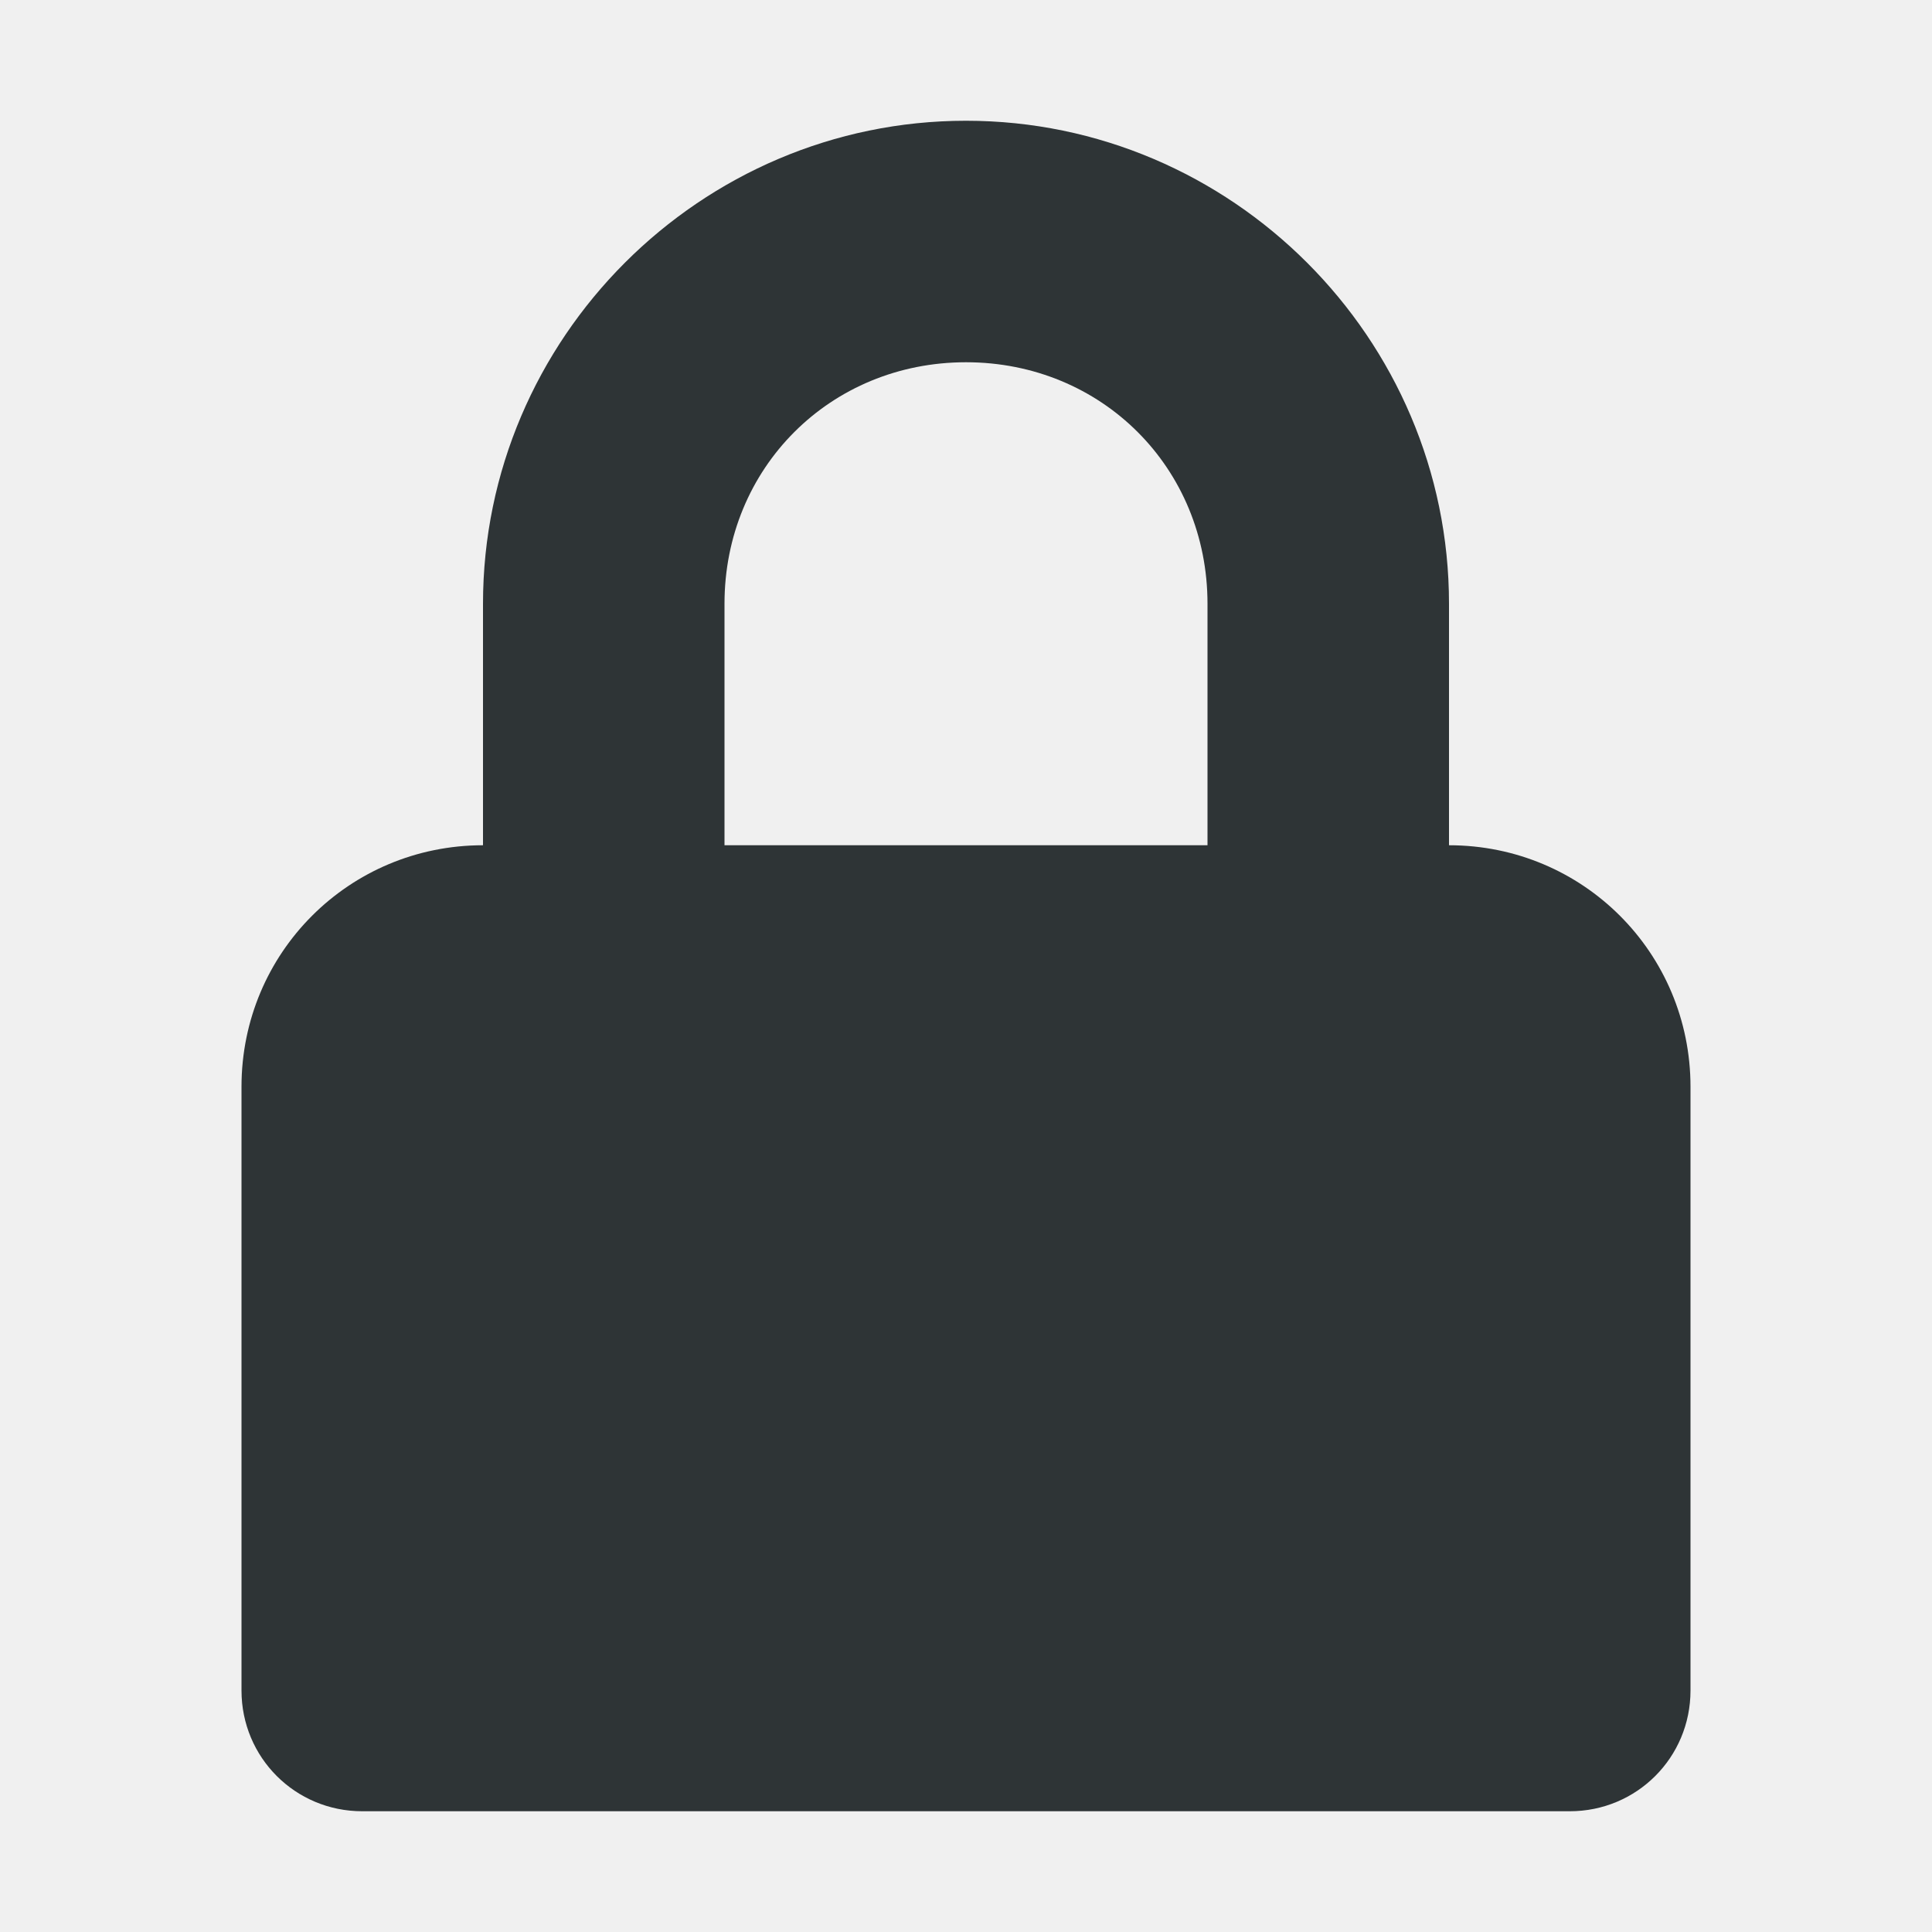
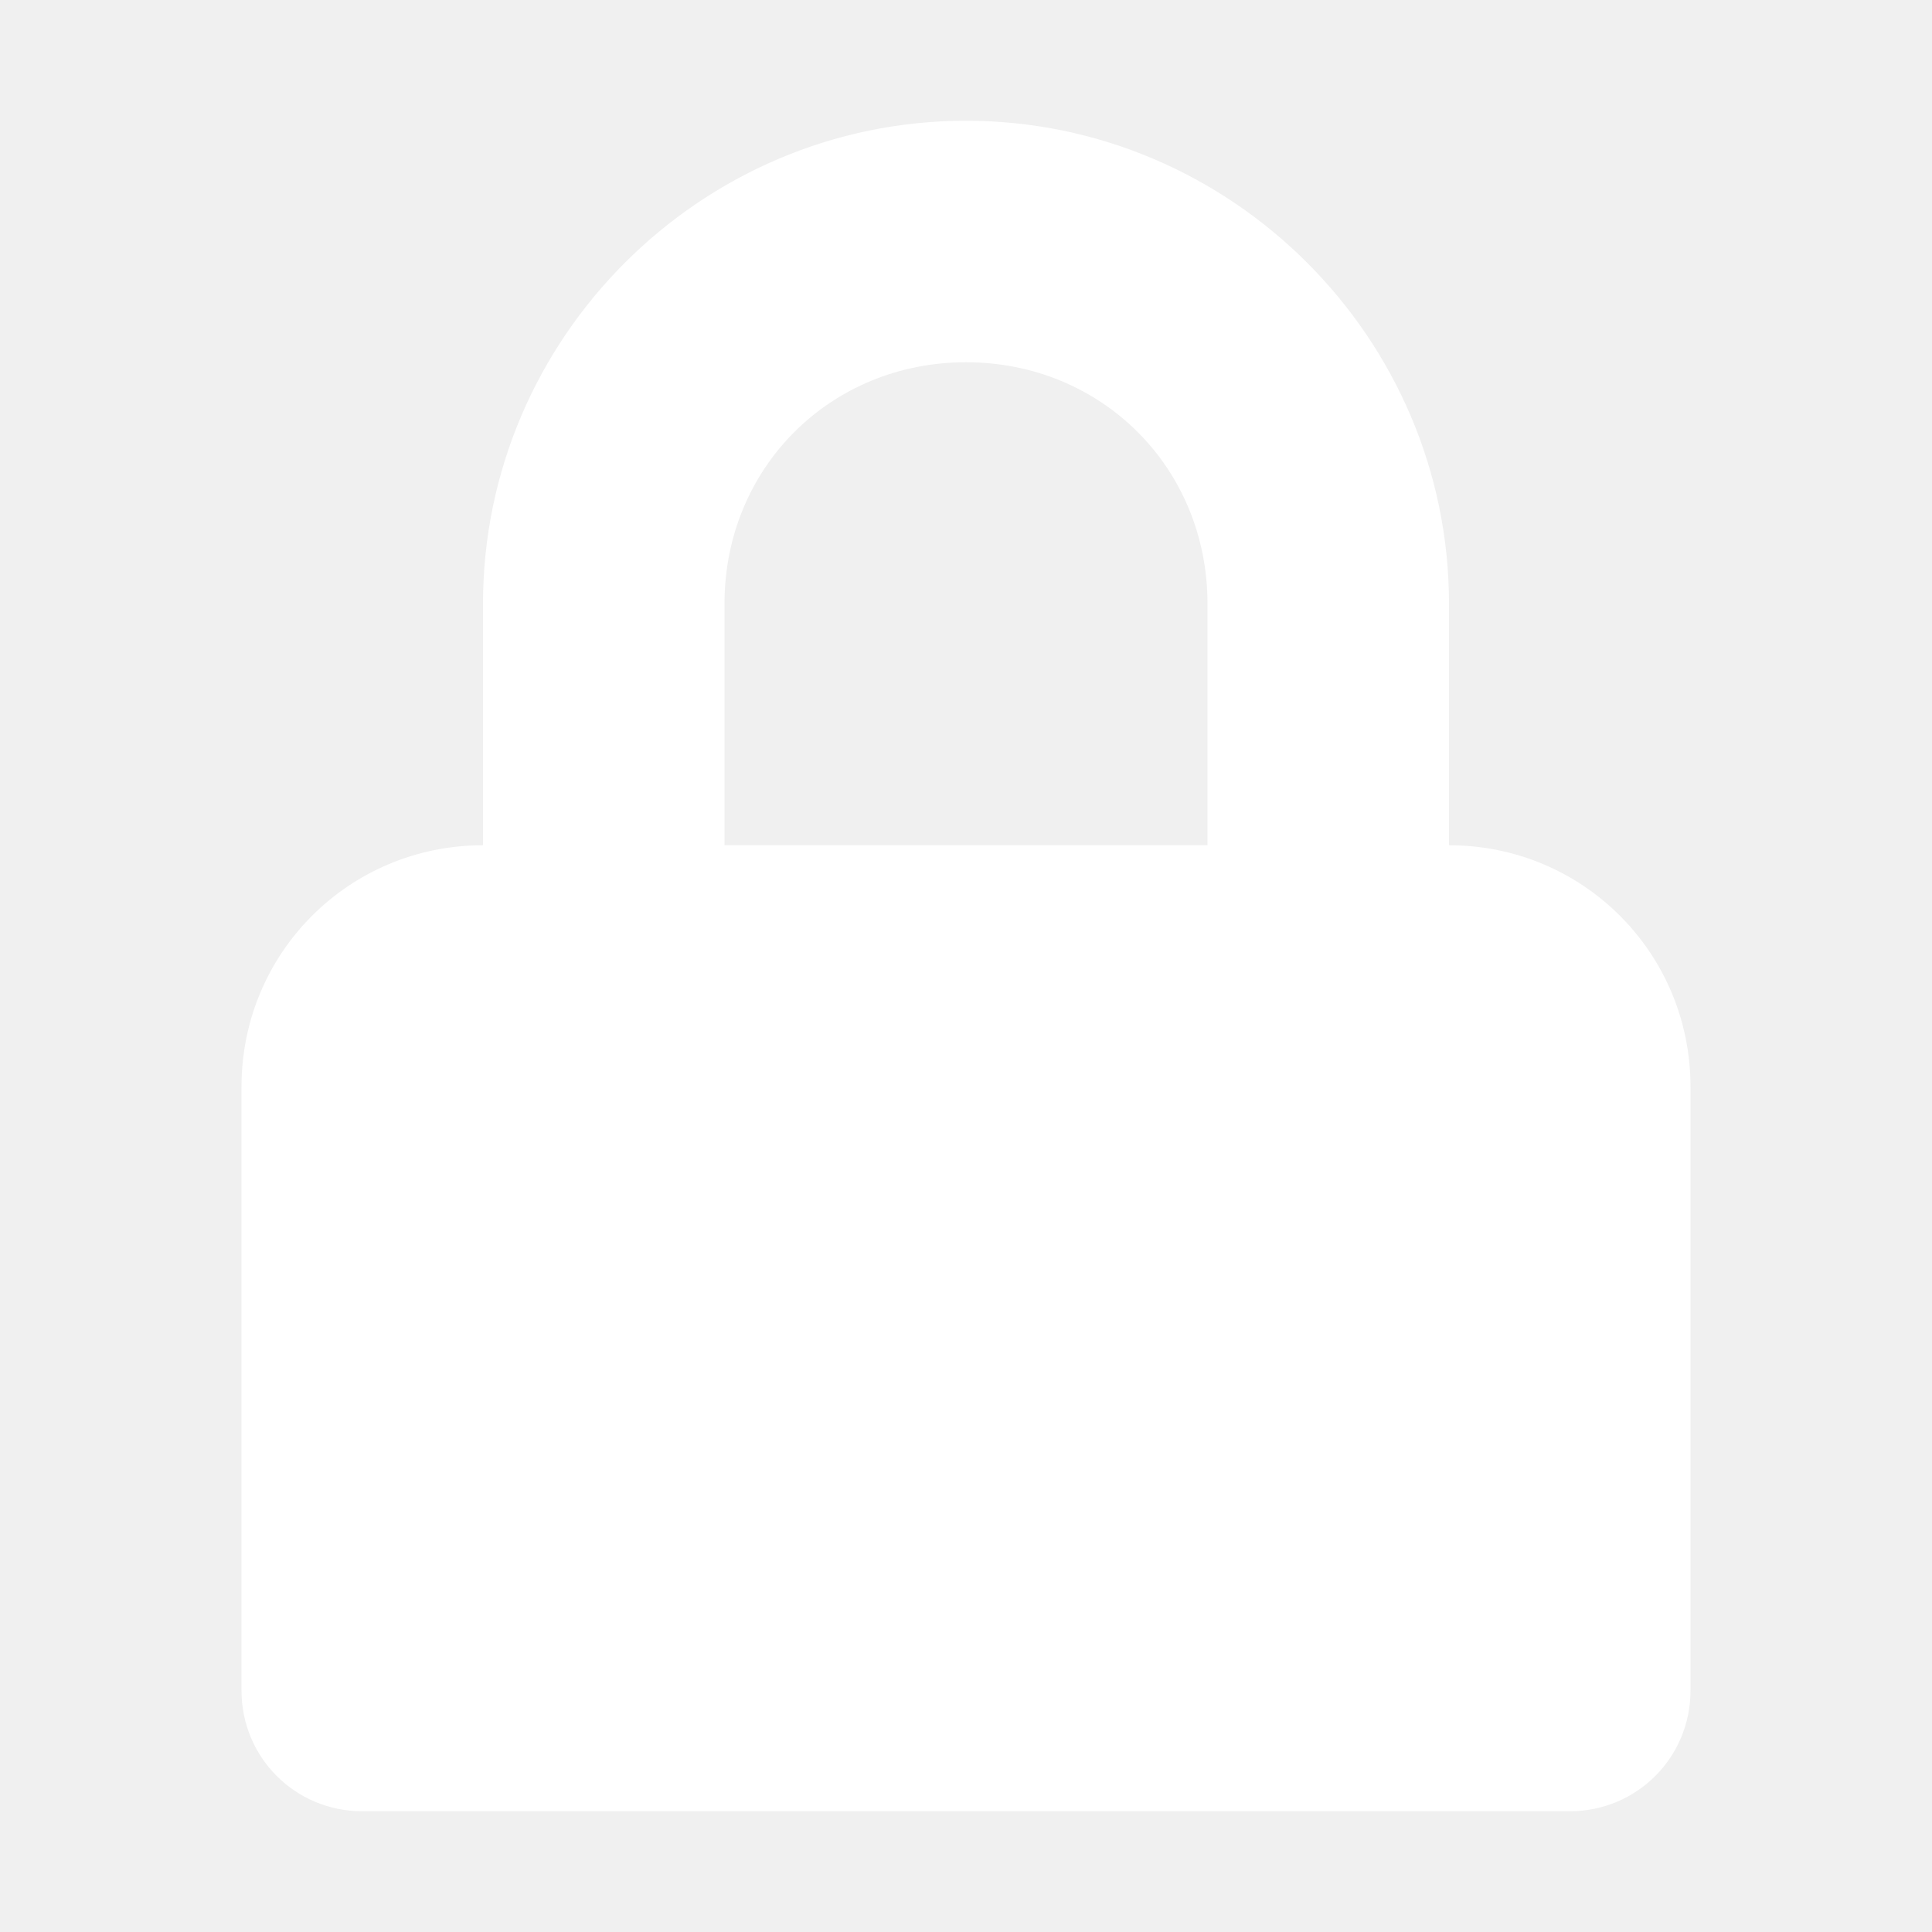
<svg xmlns="http://www.w3.org/2000/svg" height="16px" viewBox="0 0 16 16" width="16px">
-   <path d="m 8 1 c -2.199 0 -4 1.801 -4 4 v 2 c -1.109 0 -2 0.891 -2 2 v 5 c 0 0.555 0.445 1 1 1 h 10 c 0.555 0 1 -0.445 1 -1 v -5 c 0 -1.109 -0.891 -2 -2 -2 v -2 c 0 -2.199 -1.801 -4 -4 -4 z m 0 2 c 1.125 0 2 0.875 2 2 v 2 h -4 v -2 c 0 -1.125 0.875 -2 2 -2 z m 0 0" fill="#2e3436" />
+   <path d="m 8 1 c -2.199 0 -4 1.801 -4 4 v 2 c -1.109 0 -2 0.891 -2 2 v 5 c 0 0.555 0.445 1 1 1 h 10 c 0.555 0 1 -0.445 1 -1 v -5 c 0 -1.109 -0.891 -2 -2 -2 v -2 c 0 -2.199 -1.801 -4 -4 -4 z m 0 2 c 1.125 0 2 0.875 2 2 v 2 h -4 v -2 c 0 -1.125 0.875 -2 2 -2 z m 0 0" fill="#ffffff" />
</svg>
